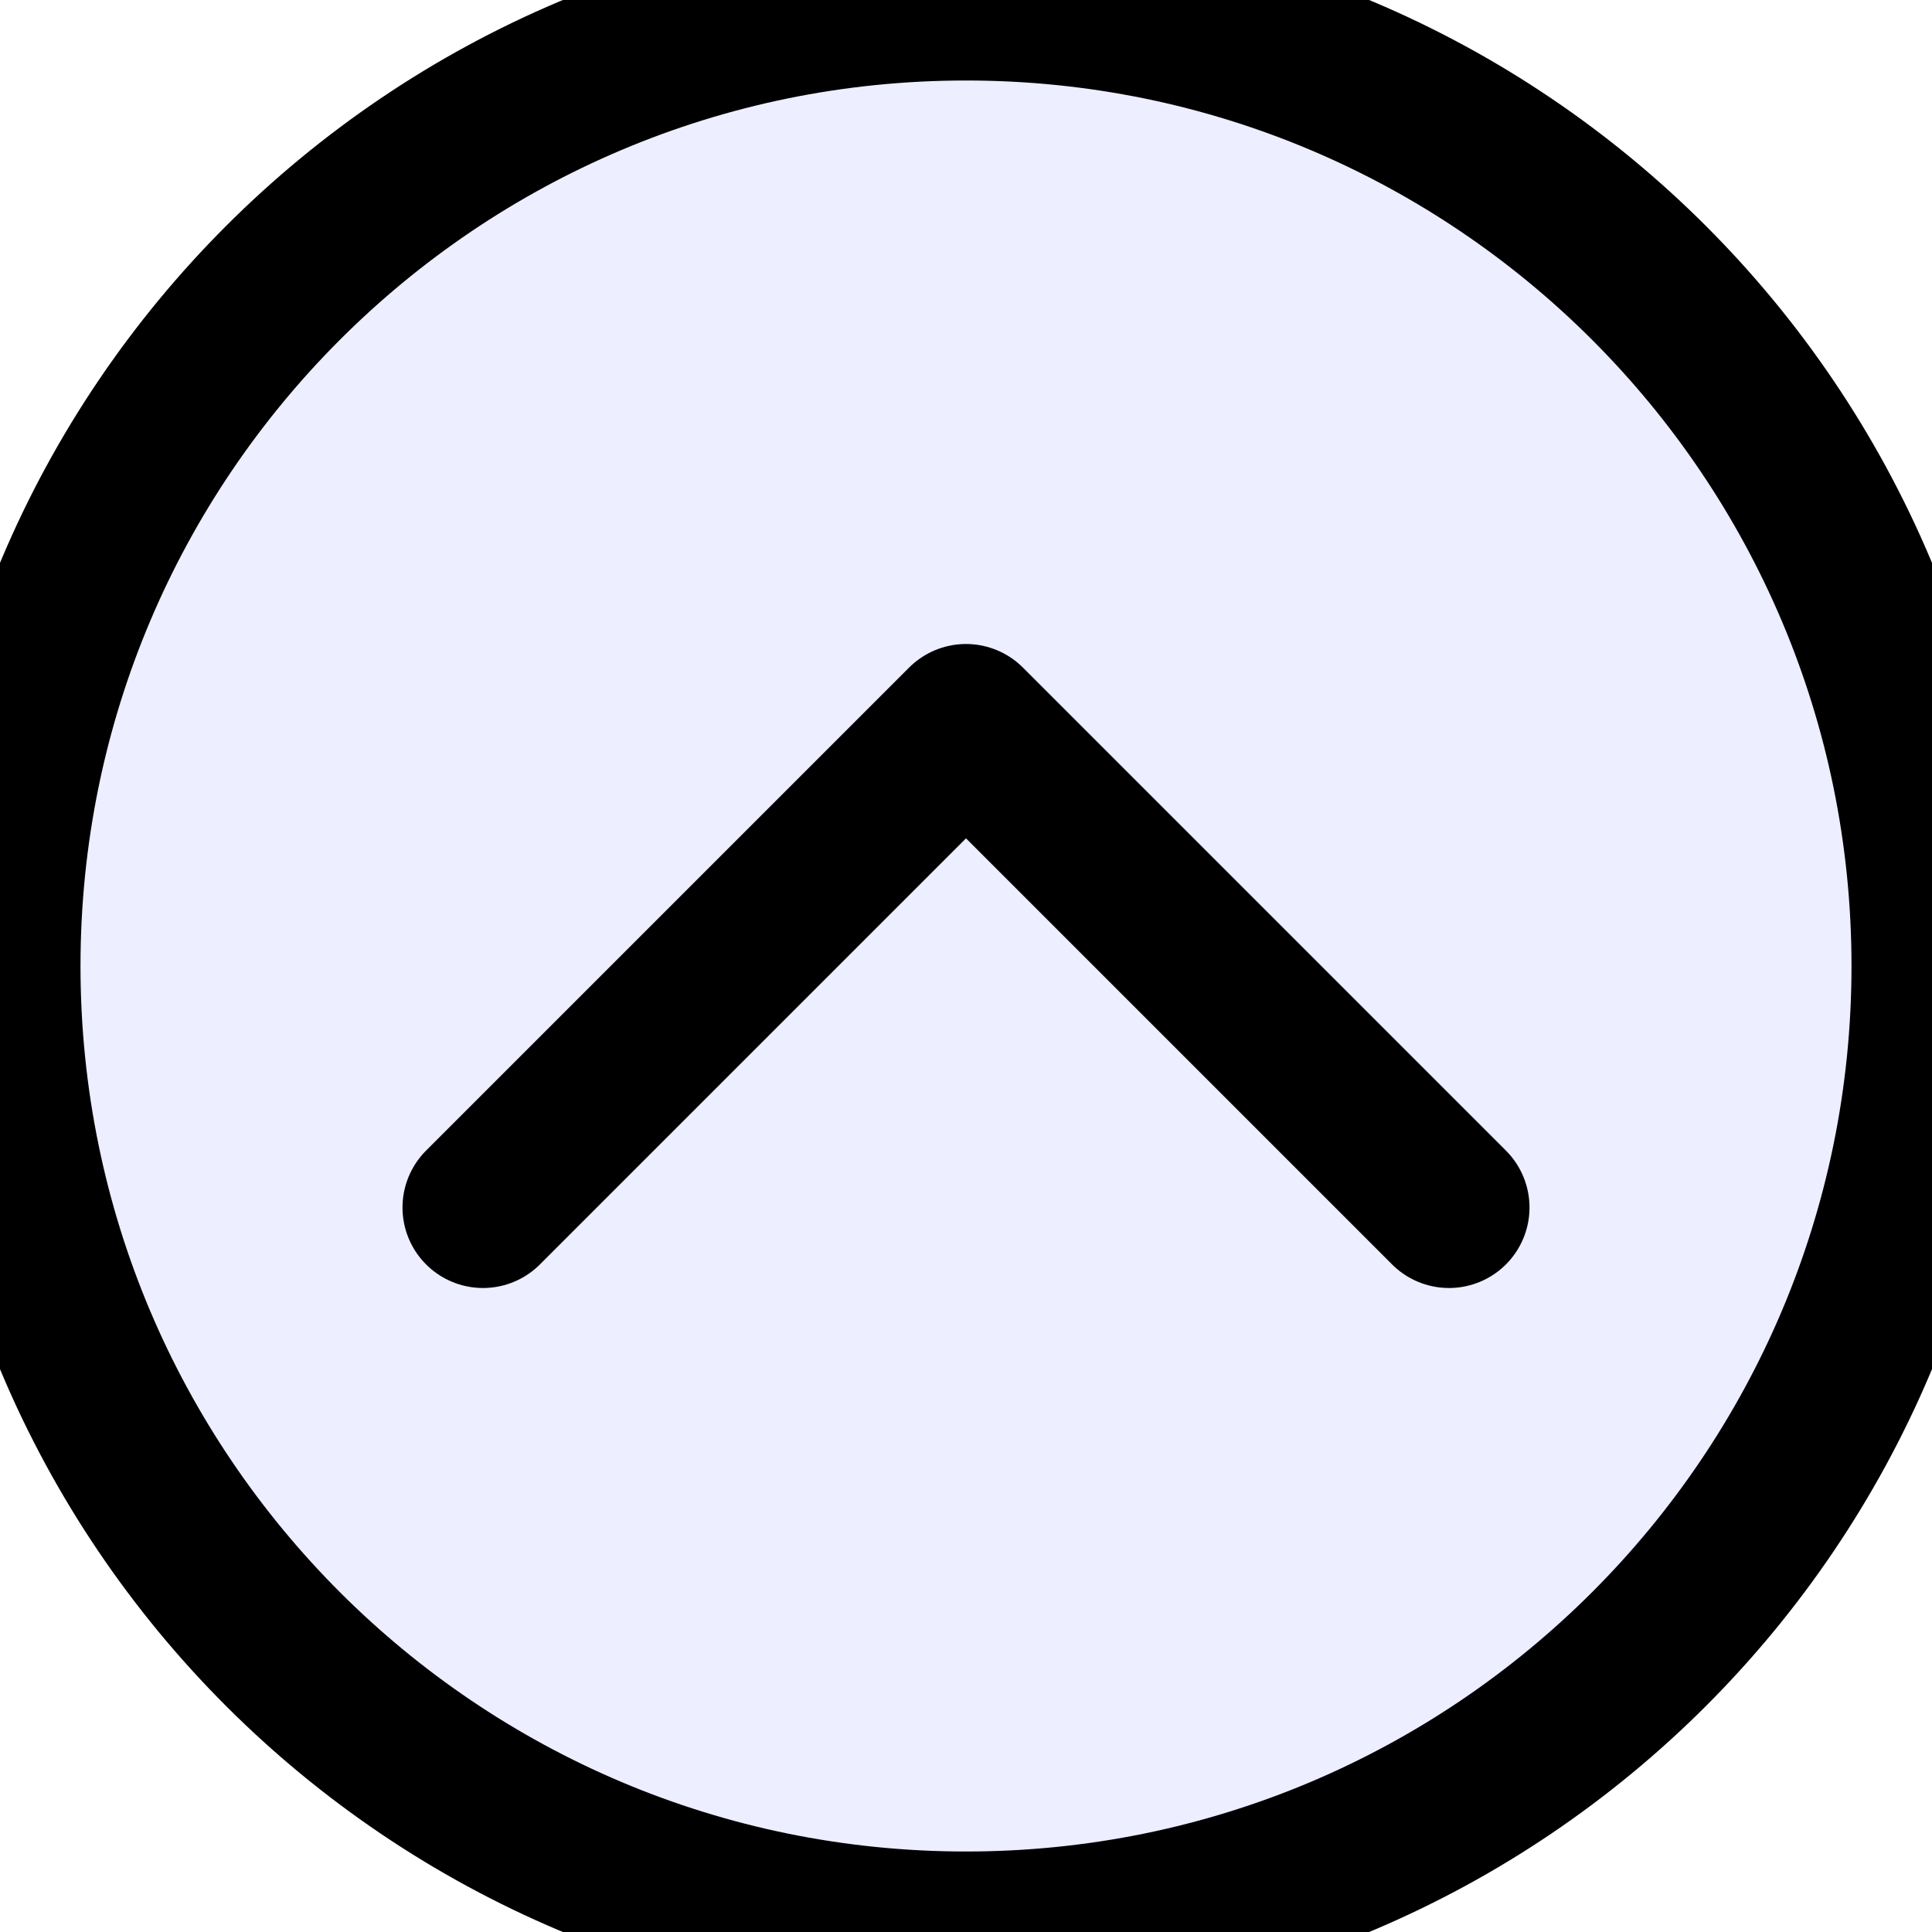
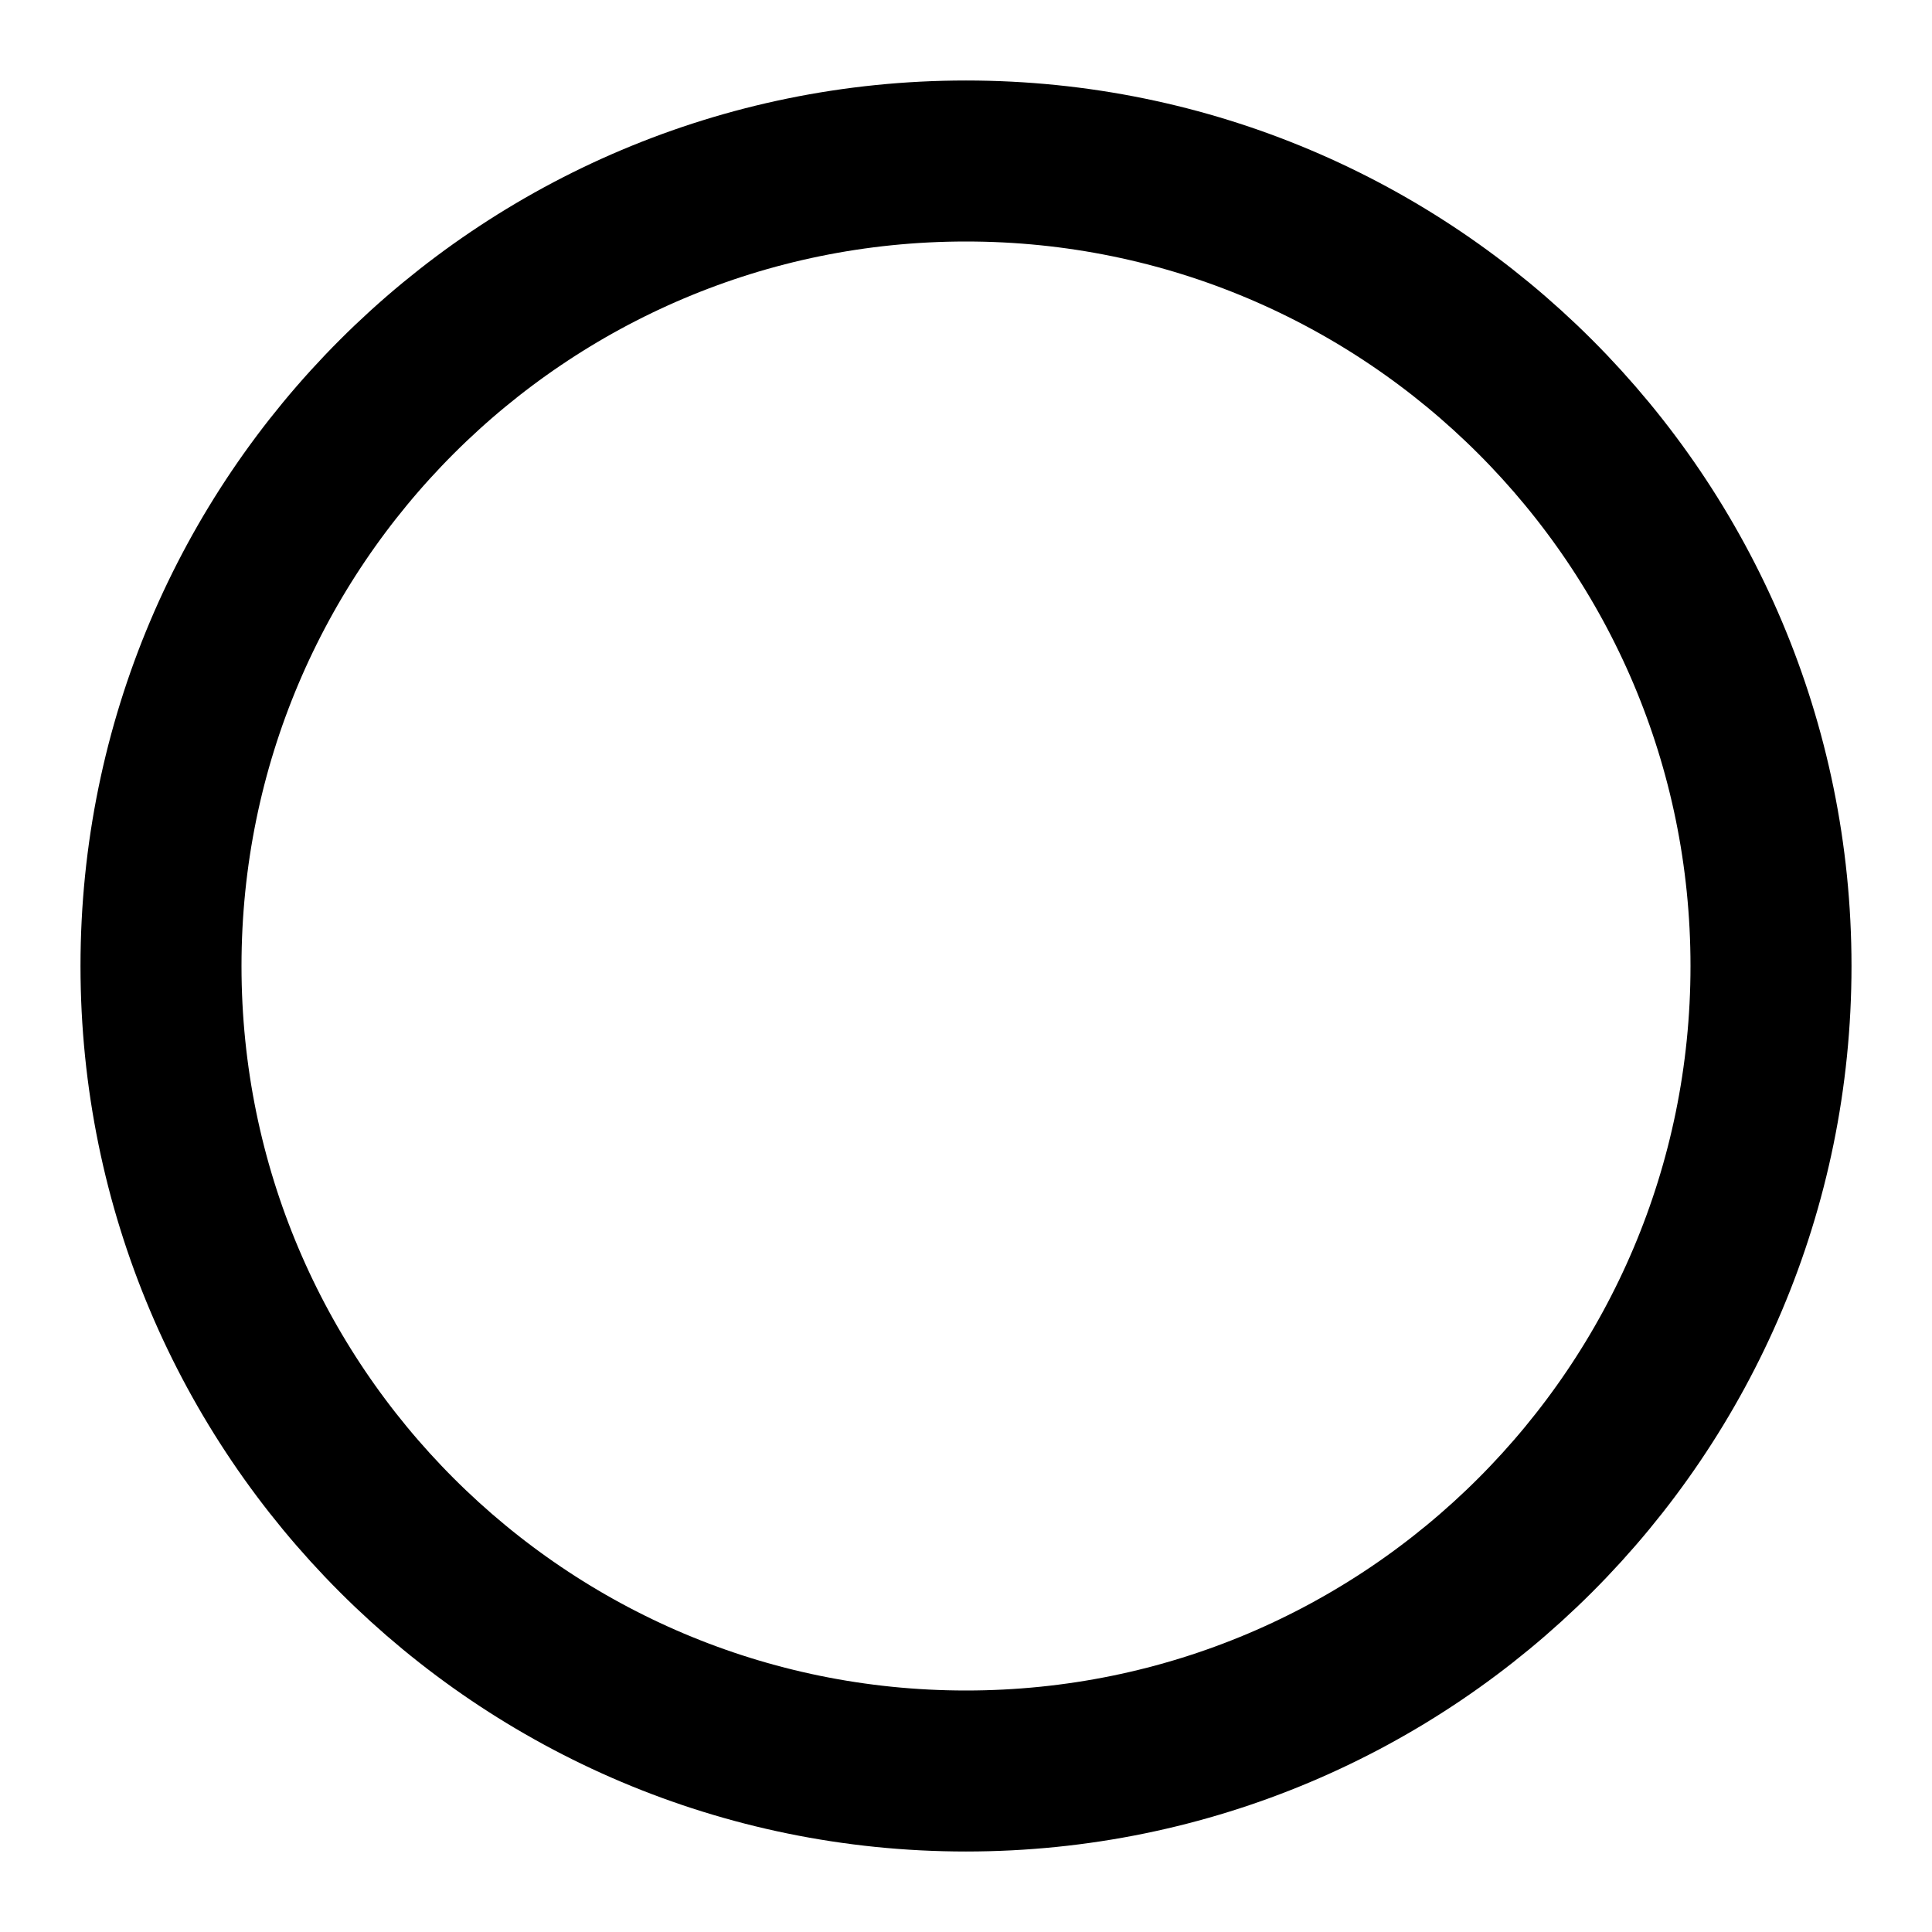
- <svg viewBox="0 0 24 24" fill="none" stroke="currentColor" stroke-width="2" stroke-linecap="round" stroke-linejoin="round">
-   <circle cx="12" cy="12" r="12" fill="#edeeff" />
-   <path d="M18 15l-6-6-6 6" />
+ <svg xmlns="http://www.w3.org/2000/svg" viewBox="0 0 24 24" fill="none" stroke="currentColor" stroke-width="2" stroke-linecap="round" stroke-linejoin="round" aria-hidden="true" focusable="false">
+   <circle cx="12" cy="12" r="10" />
</svg>
